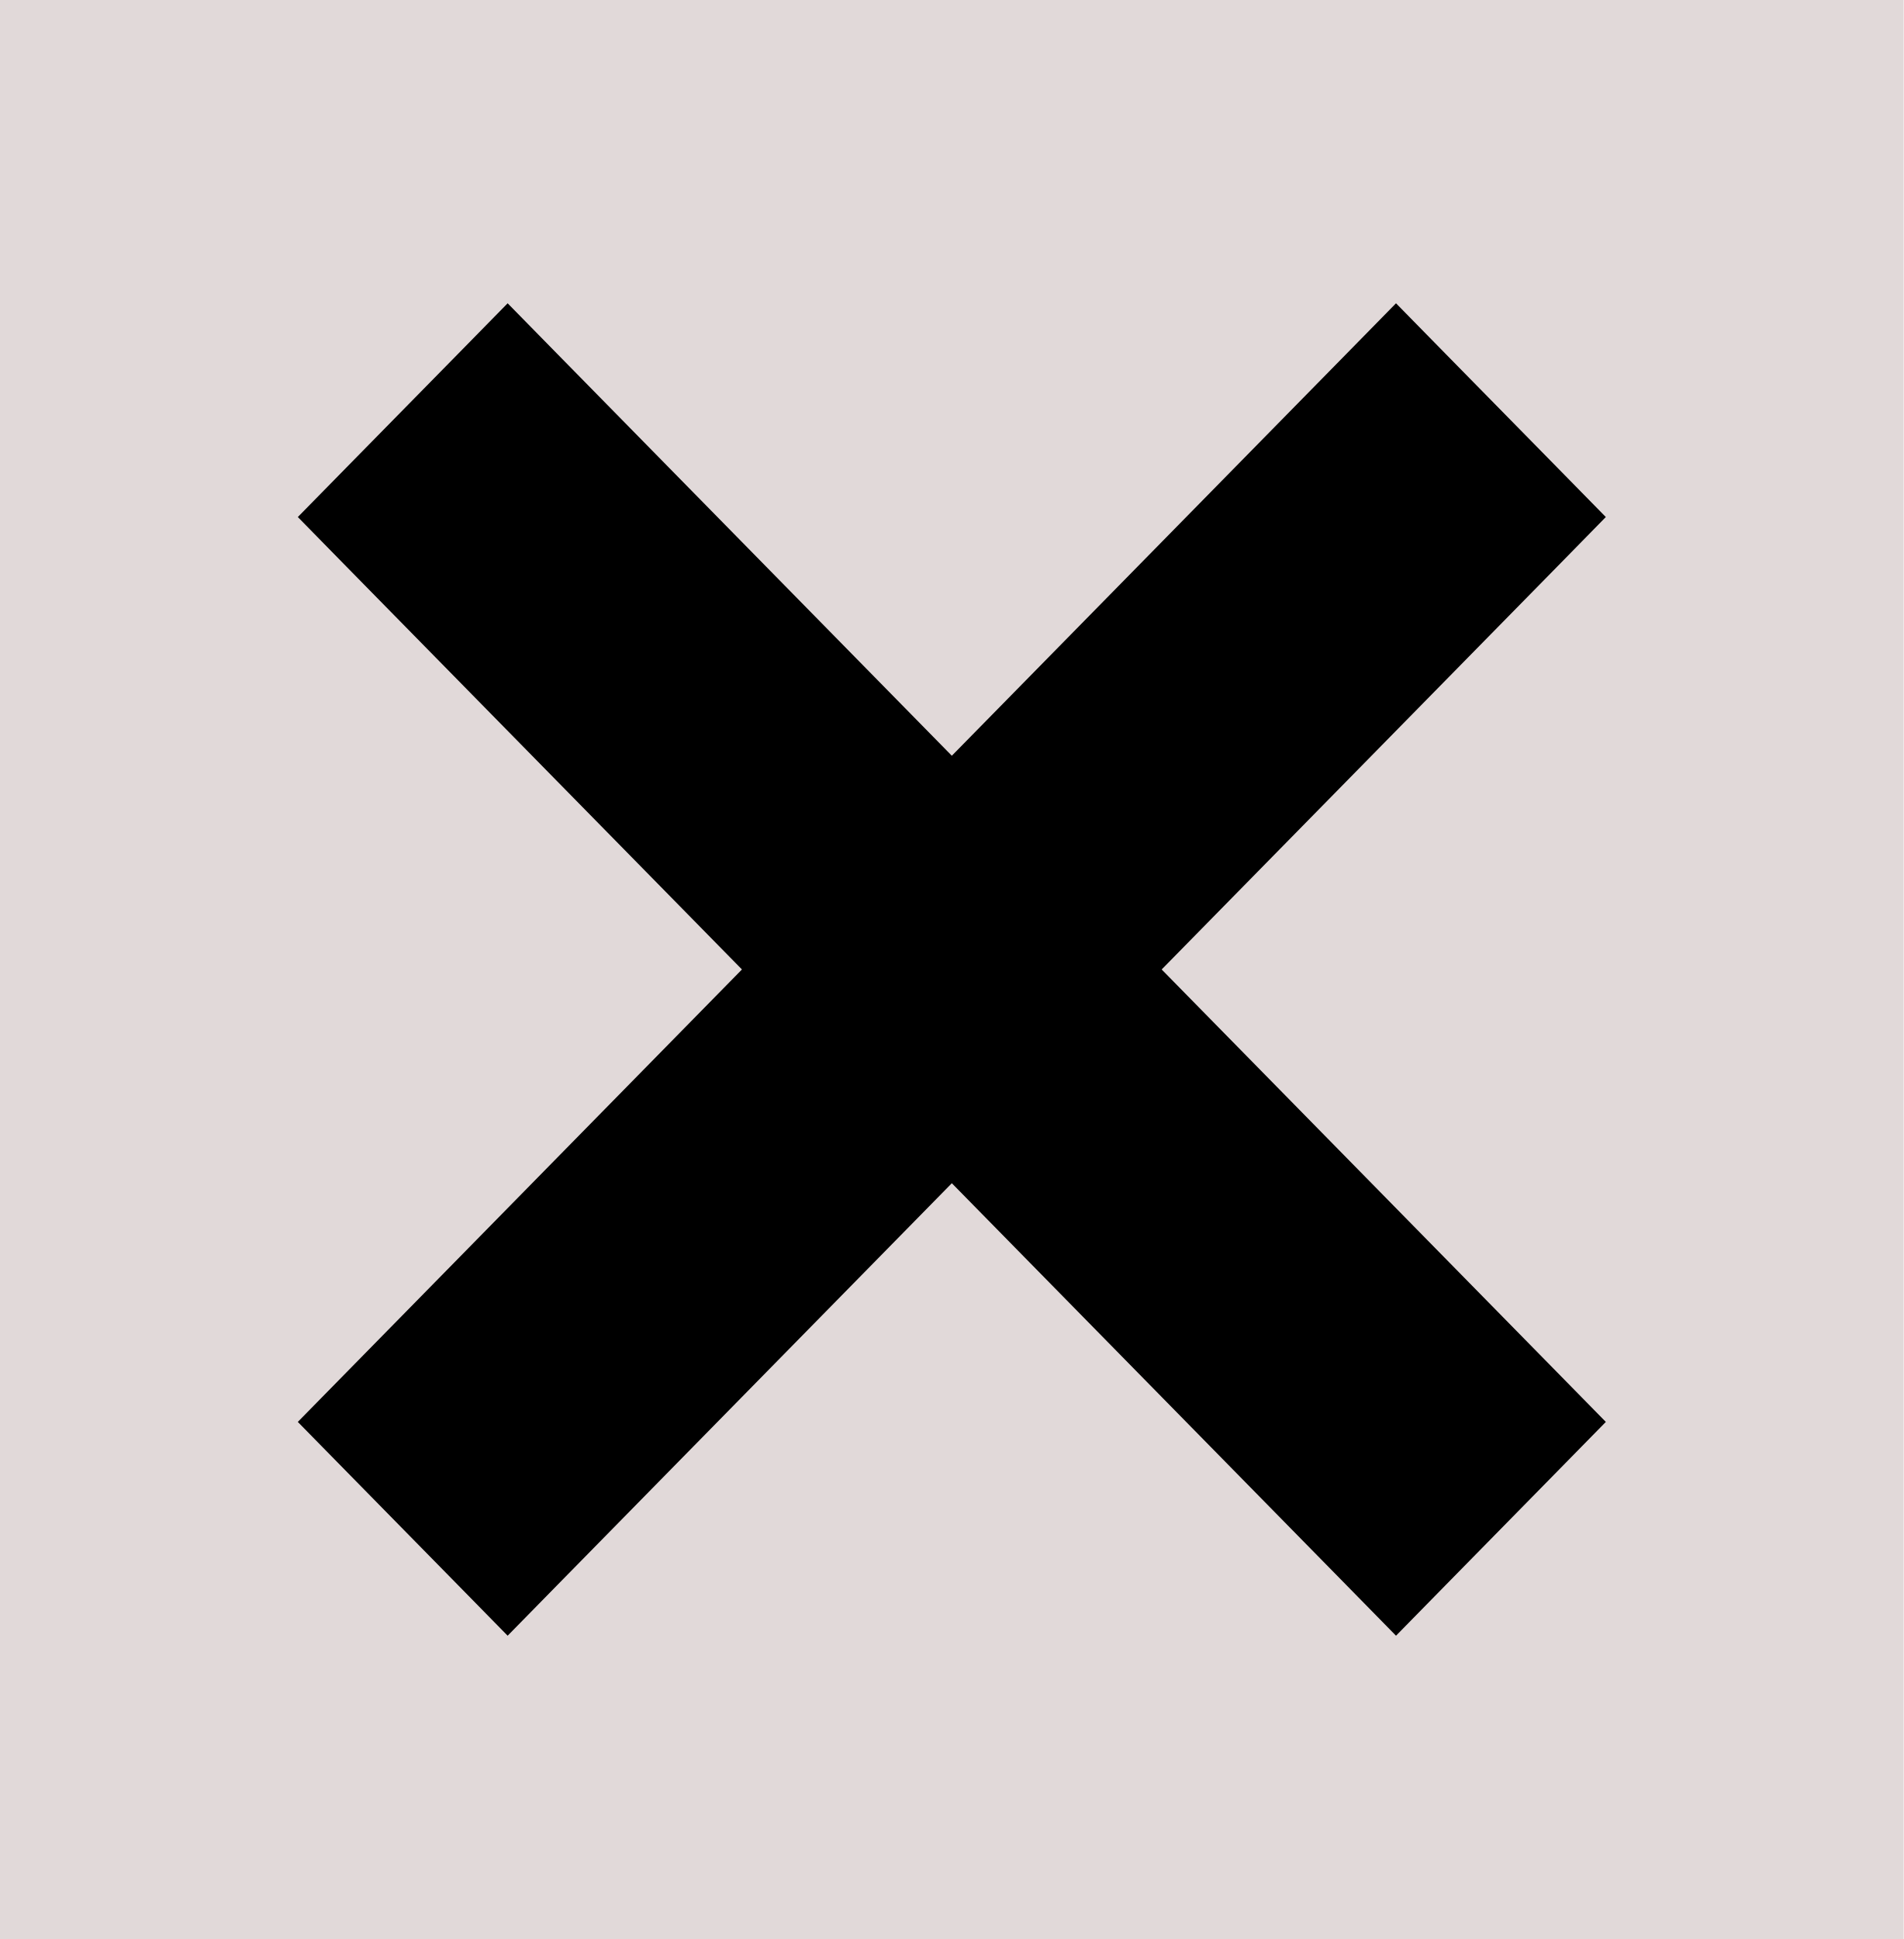
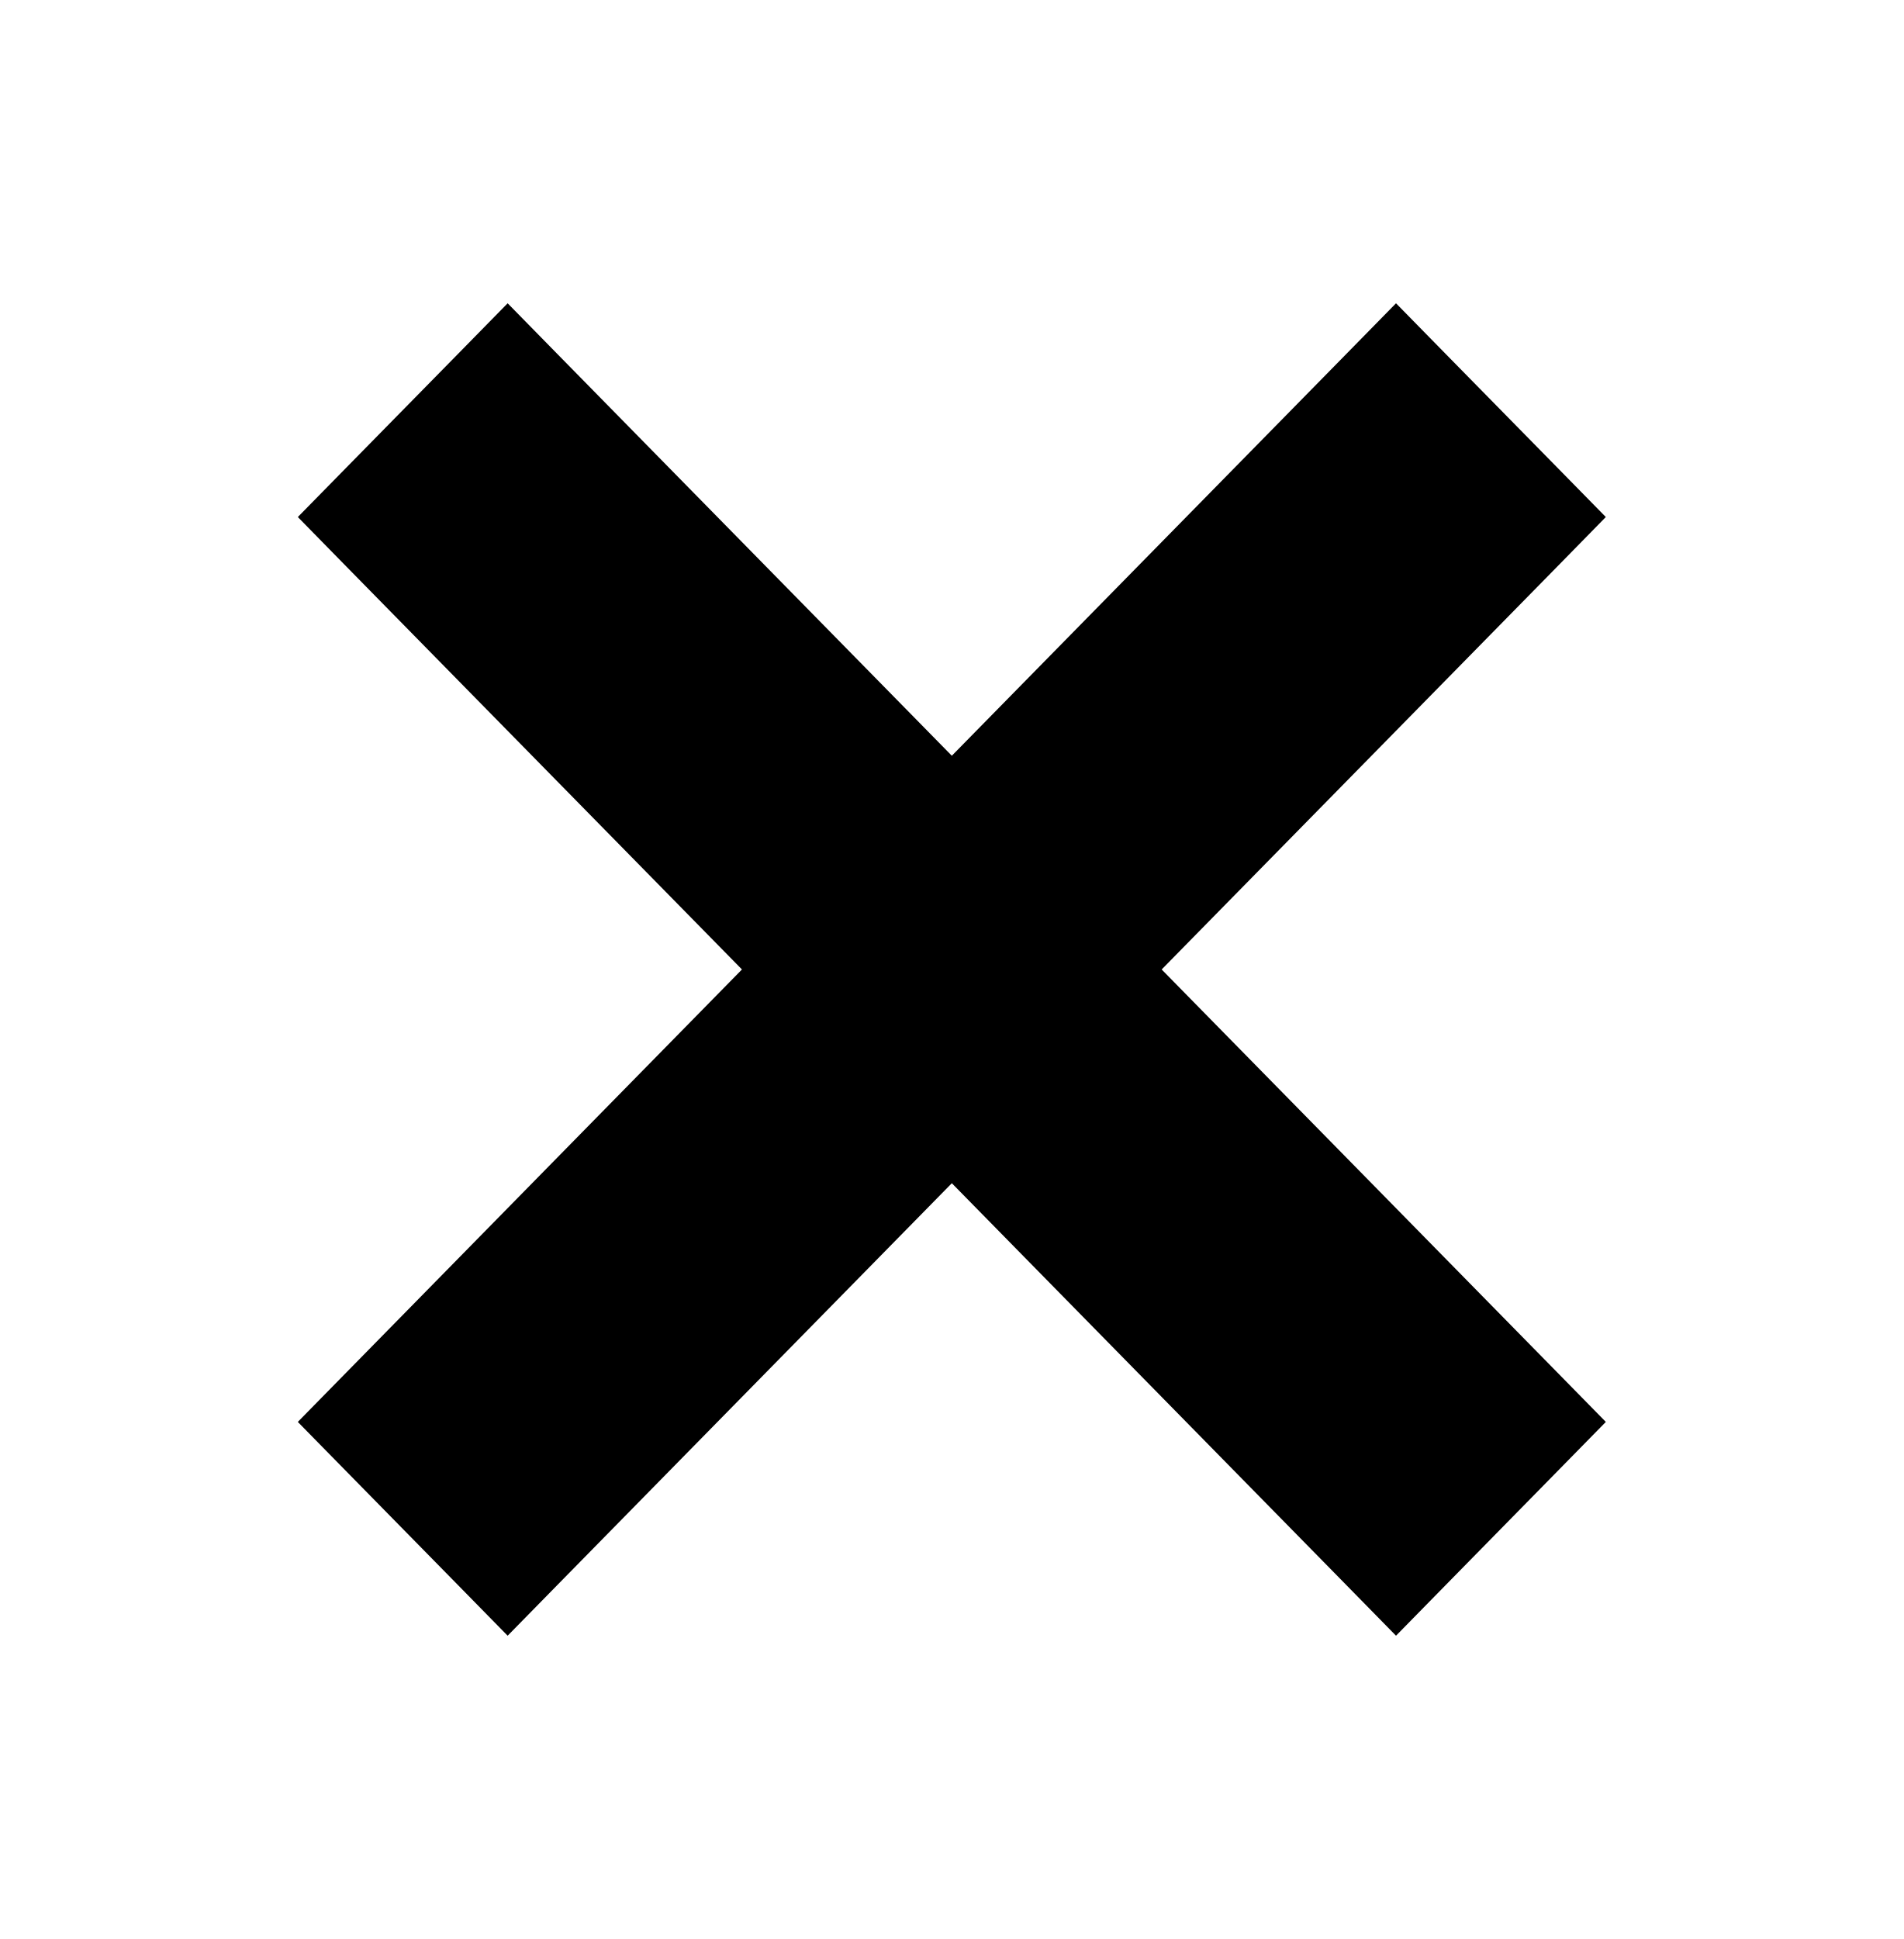
<svg xmlns="http://www.w3.org/2000/svg" width="54" height="55" viewBox="0 0 54 55" fill="none">
-   <rect width="54" height="55" fill="#E1D9D9" />
+   <rect width="54" height="55" fill="#e1d9d900" />
  <path d="M40.313 10.758L43.464 13.966L44.151 14.666L43.464 15.367L31.551 27.499L43.464 39.633L44.151 40.333L43.464 41.033L40.313 44.242L39.6 44.969L38.887 44.242L27 32.135L15.113 44.242L14.4 44.969L13.687 44.242L10.536 41.033L9.849 40.333L10.536 39.633L22.448 27.499L10.536 15.367L9.849 14.666L10.536 13.966L13.687 10.758L14.4 10.031L15.113 10.758L27 22.864L38.887 10.758L39.6 10.031L40.313 10.758Z" fill="black" stroke="black" stroke-width="2" />
</svg>
